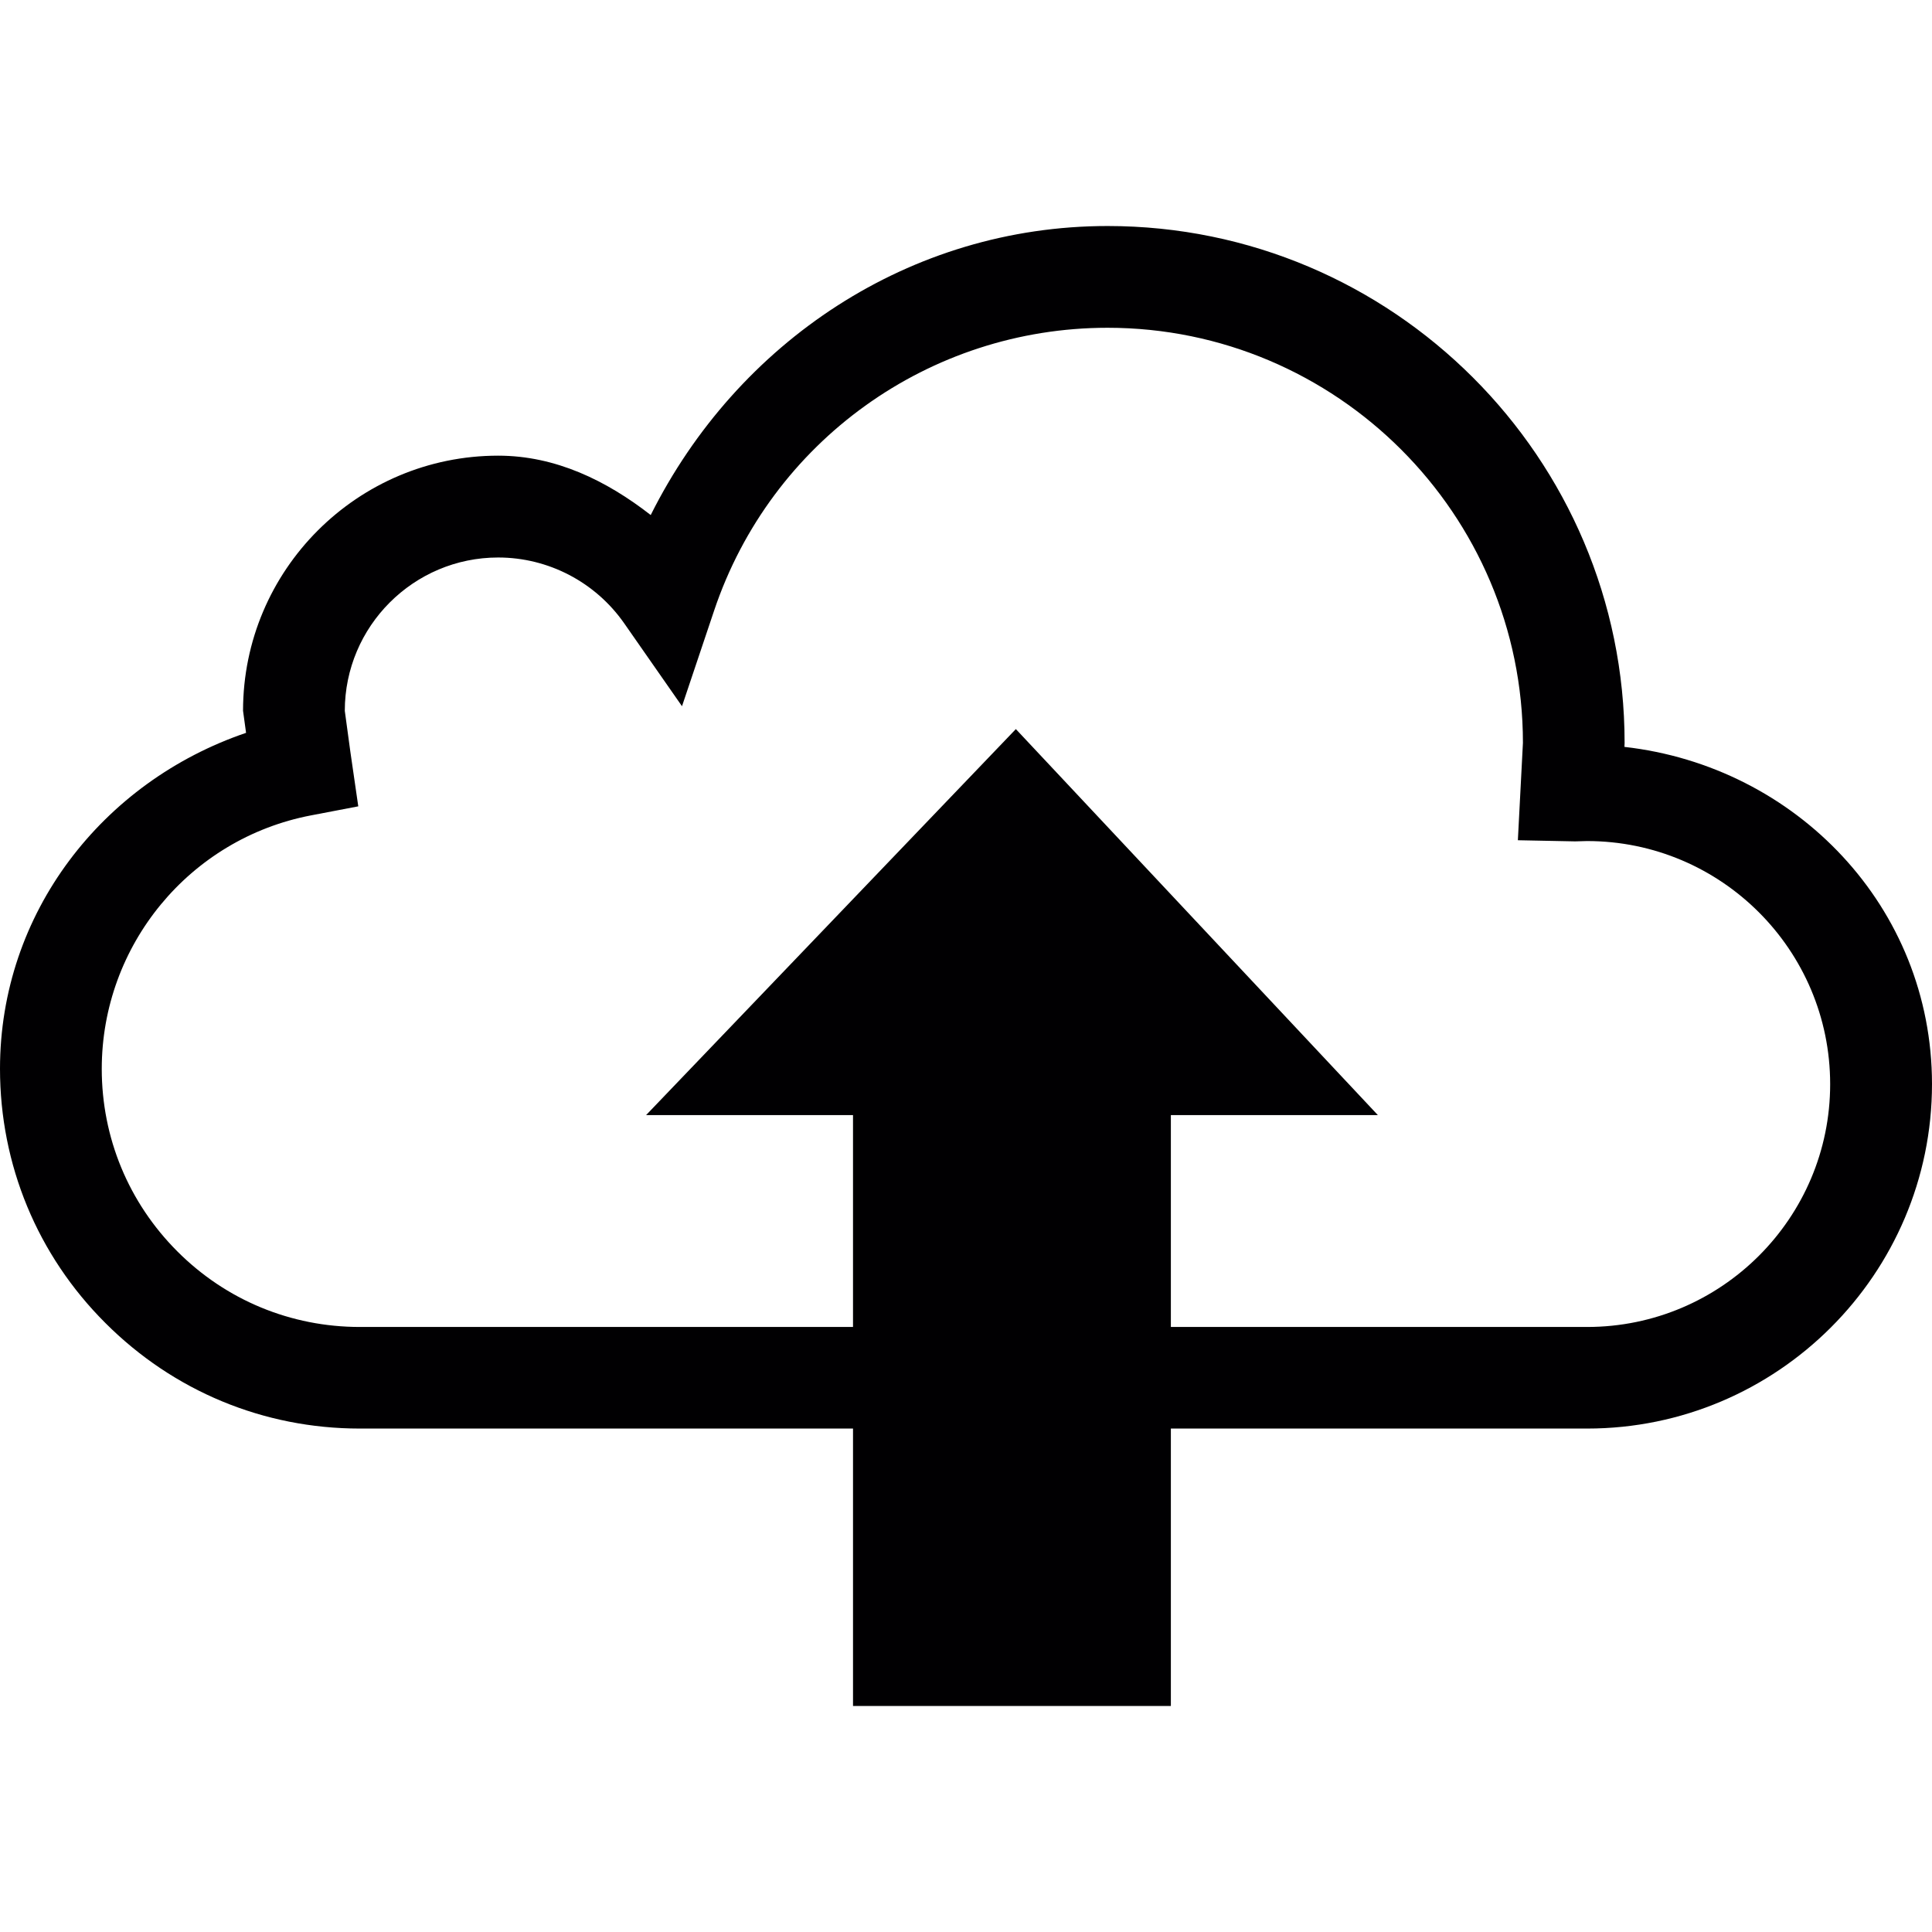
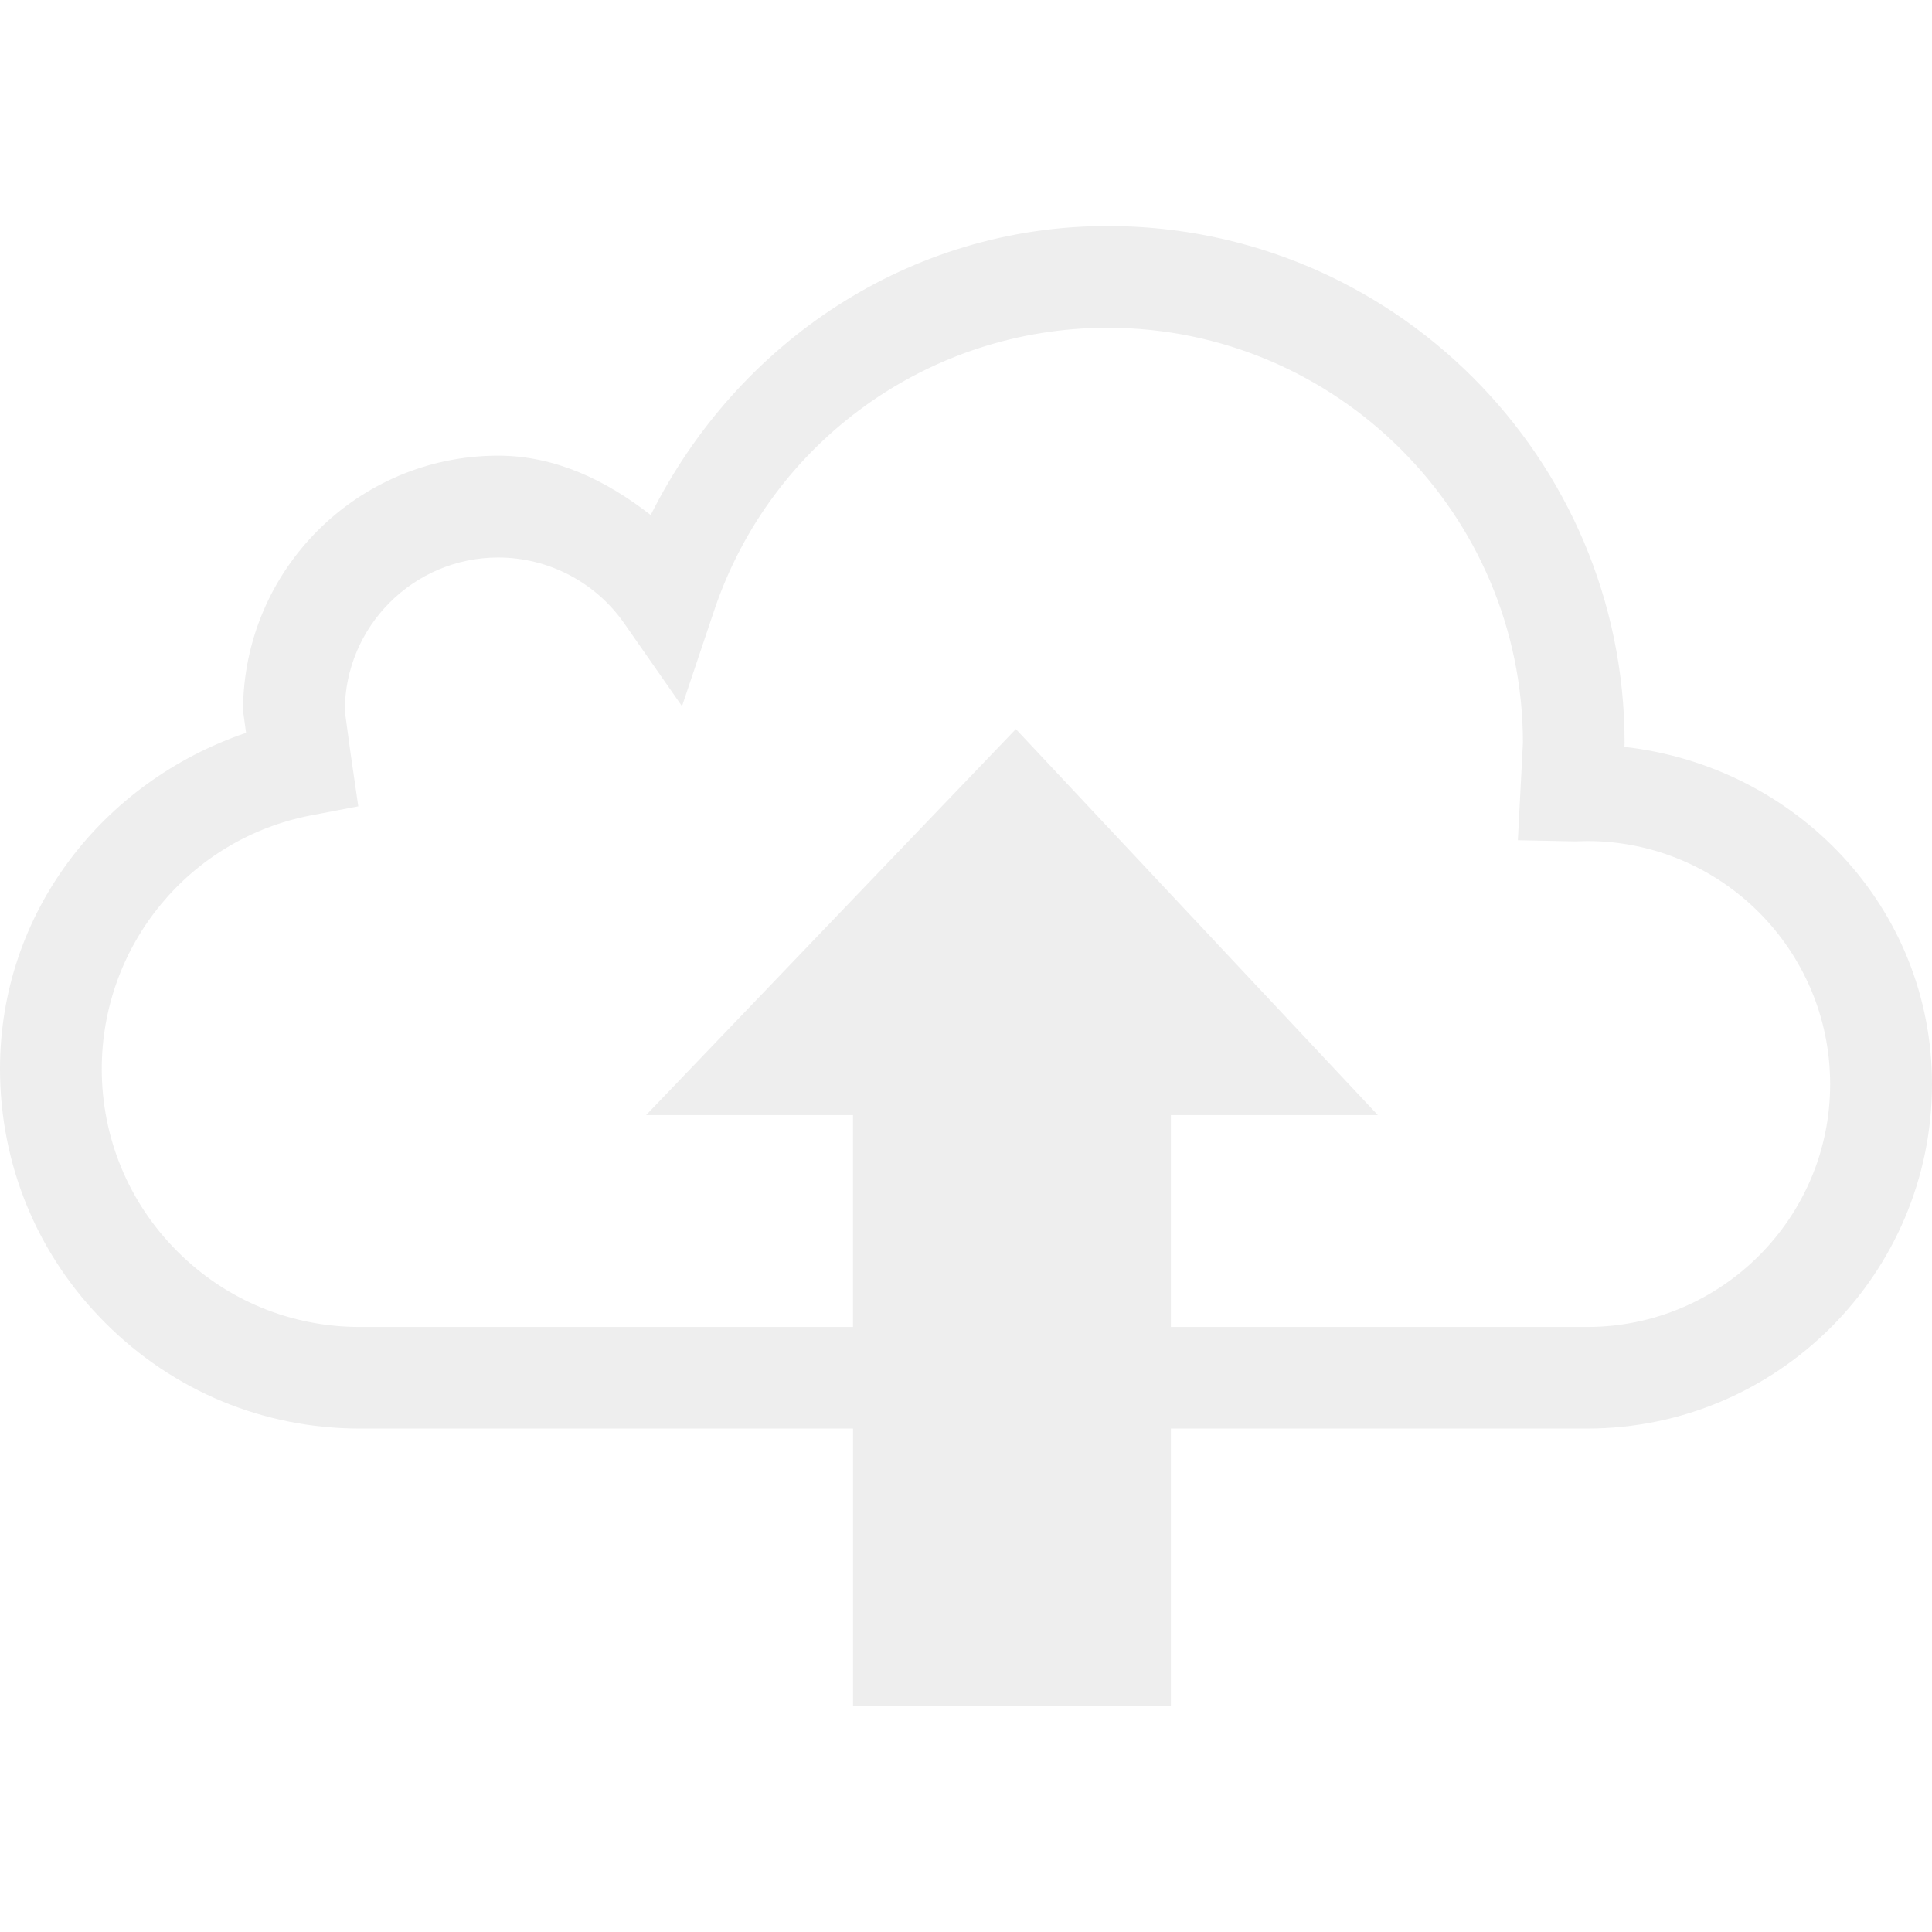
<svg xmlns="http://www.w3.org/2000/svg" version="1.1" id="Capa_1" x="0px" y="0px" viewBox="0 0 510.3 510.3" style="enable-background:new 0 0 510.3 510.3;" xml:space="preserve">
  <g>
    <g>
      <g>
-         <path style="fill:#010002;" d="M429.064,197.276c0-0.151,0.043-1.057,0.043-1.057c0-75.282-61.261-136.521-136.543-136.521     c-52.223,0-97.823,30.587-120.689,76.339c-11.691-9.103-25.13-15.682-40.294-15.682c-37.145,0-67.387,30.199-67.387,67.387     c0,0,0.453,3.279,0.798,5.824C27.028,206.486,0,241.172,0,282.286c0,25.367,9.879,49.246,27.826,67.15     c17.968,17.99,41.804,27.891,67.215,27.891h130.266v73.276h83.953v-73.276h109.946c50.217,0,91.093-40.855,91.093-91.007     C510.278,239.597,474.428,202.409,429.064,197.276z M419.207,350.493H309.26v-55.955h54.682l-95.623-101.965l-97.673,101.965     h54.66v55.955H95.041c-18.206,0-35.333-7.075-48.211-19.975c-12.878-12.899-19.953-30.027-19.953-48.189     c0-32.68,23.21-60.808,55.243-66.956l12.511-2.394l-2.092-14.431l-1.467-10.785c0-22.347,18.184-40.51,40.51-40.51     c13.266,0,25.712,6.514,33.305,17.408l15.251,21.873l8.499-25.303c15.013-44.652,56.796-74.656,103.906-74.656     c60.484,0,109.709,49.203,109.709,109.644l-1.337,25.712l15.121,0.302l3.149-0.086c35.441,0,64.216,28.797,64.216,64.216     C483.401,321.717,454.626,350.493,419.207,350.493z" />
+         <path style="fill:#eee;" d="M429.064,197.276c0-0.151,0.043-1.057,0.043-1.057c0-75.282-61.261-136.521-136.543-136.521     c-52.223,0-97.823,30.587-120.689,76.339c-11.691-9.103-25.13-15.682-40.294-15.682c-37.145,0-67.387,30.199-67.387,67.387     c0,0,0.453,3.279,0.798,5.824C27.028,206.486,0,241.172,0,282.286c0,25.367,9.879,49.246,27.826,67.15     c17.968,17.99,41.804,27.891,67.215,27.891h130.266v73.276h83.953v-73.276h109.946c50.217,0,91.093-40.855,91.093-91.007     C510.278,239.597,474.428,202.409,429.064,197.276z M419.207,350.493H309.26v-55.955h54.682l-95.623-101.965l-97.673,101.965     h54.66v55.955H95.041c-18.206,0-35.333-7.075-48.211-19.975c-12.878-12.899-19.953-30.027-19.953-48.189     c0-32.68,23.21-60.808,55.243-66.956l12.511-2.394l-2.092-14.431l-1.467-10.785c0-22.347,18.184-40.51,40.51-40.51     c13.266,0,25.712,6.514,33.305,17.408l15.251,21.873l8.499-25.303c15.013-44.652,56.796-74.656,103.906-74.656     c60.484,0,109.709,49.203,109.709,109.644l-1.337,25.712l15.121,0.302l3.149-0.086c35.441,0,64.216,28.797,64.216,64.216     C483.401,321.717,454.626,350.493,419.207,350.493z" />
      </g>
    </g>
    <g>
	</g>
    <g>
	</g>
    <g>
	</g>
    <g>
	</g>
    <g>
	</g>
    <g>
	</g>
    <g>
	</g>
    <g>
	</g>
    <g>
	</g>
    <g>
	</g>
    <g>
	</g>
    <g>
	</g>
    <g>
	</g>
    <g>
	</g>
    <g>
	</g>
  </g>
  <g>
</g>
  <g>
</g>
  <g>
</g>
  <g>
</g>
  <g>
</g>
  <g>
</g>
  <g>
</g>
  <g>
</g>
  <g>
</g>
  <g>
</g>
  <g>
</g>
  <g>
</g>
  <g>
</g>
  <g>
</g>
  <g>
</g>
</svg>
